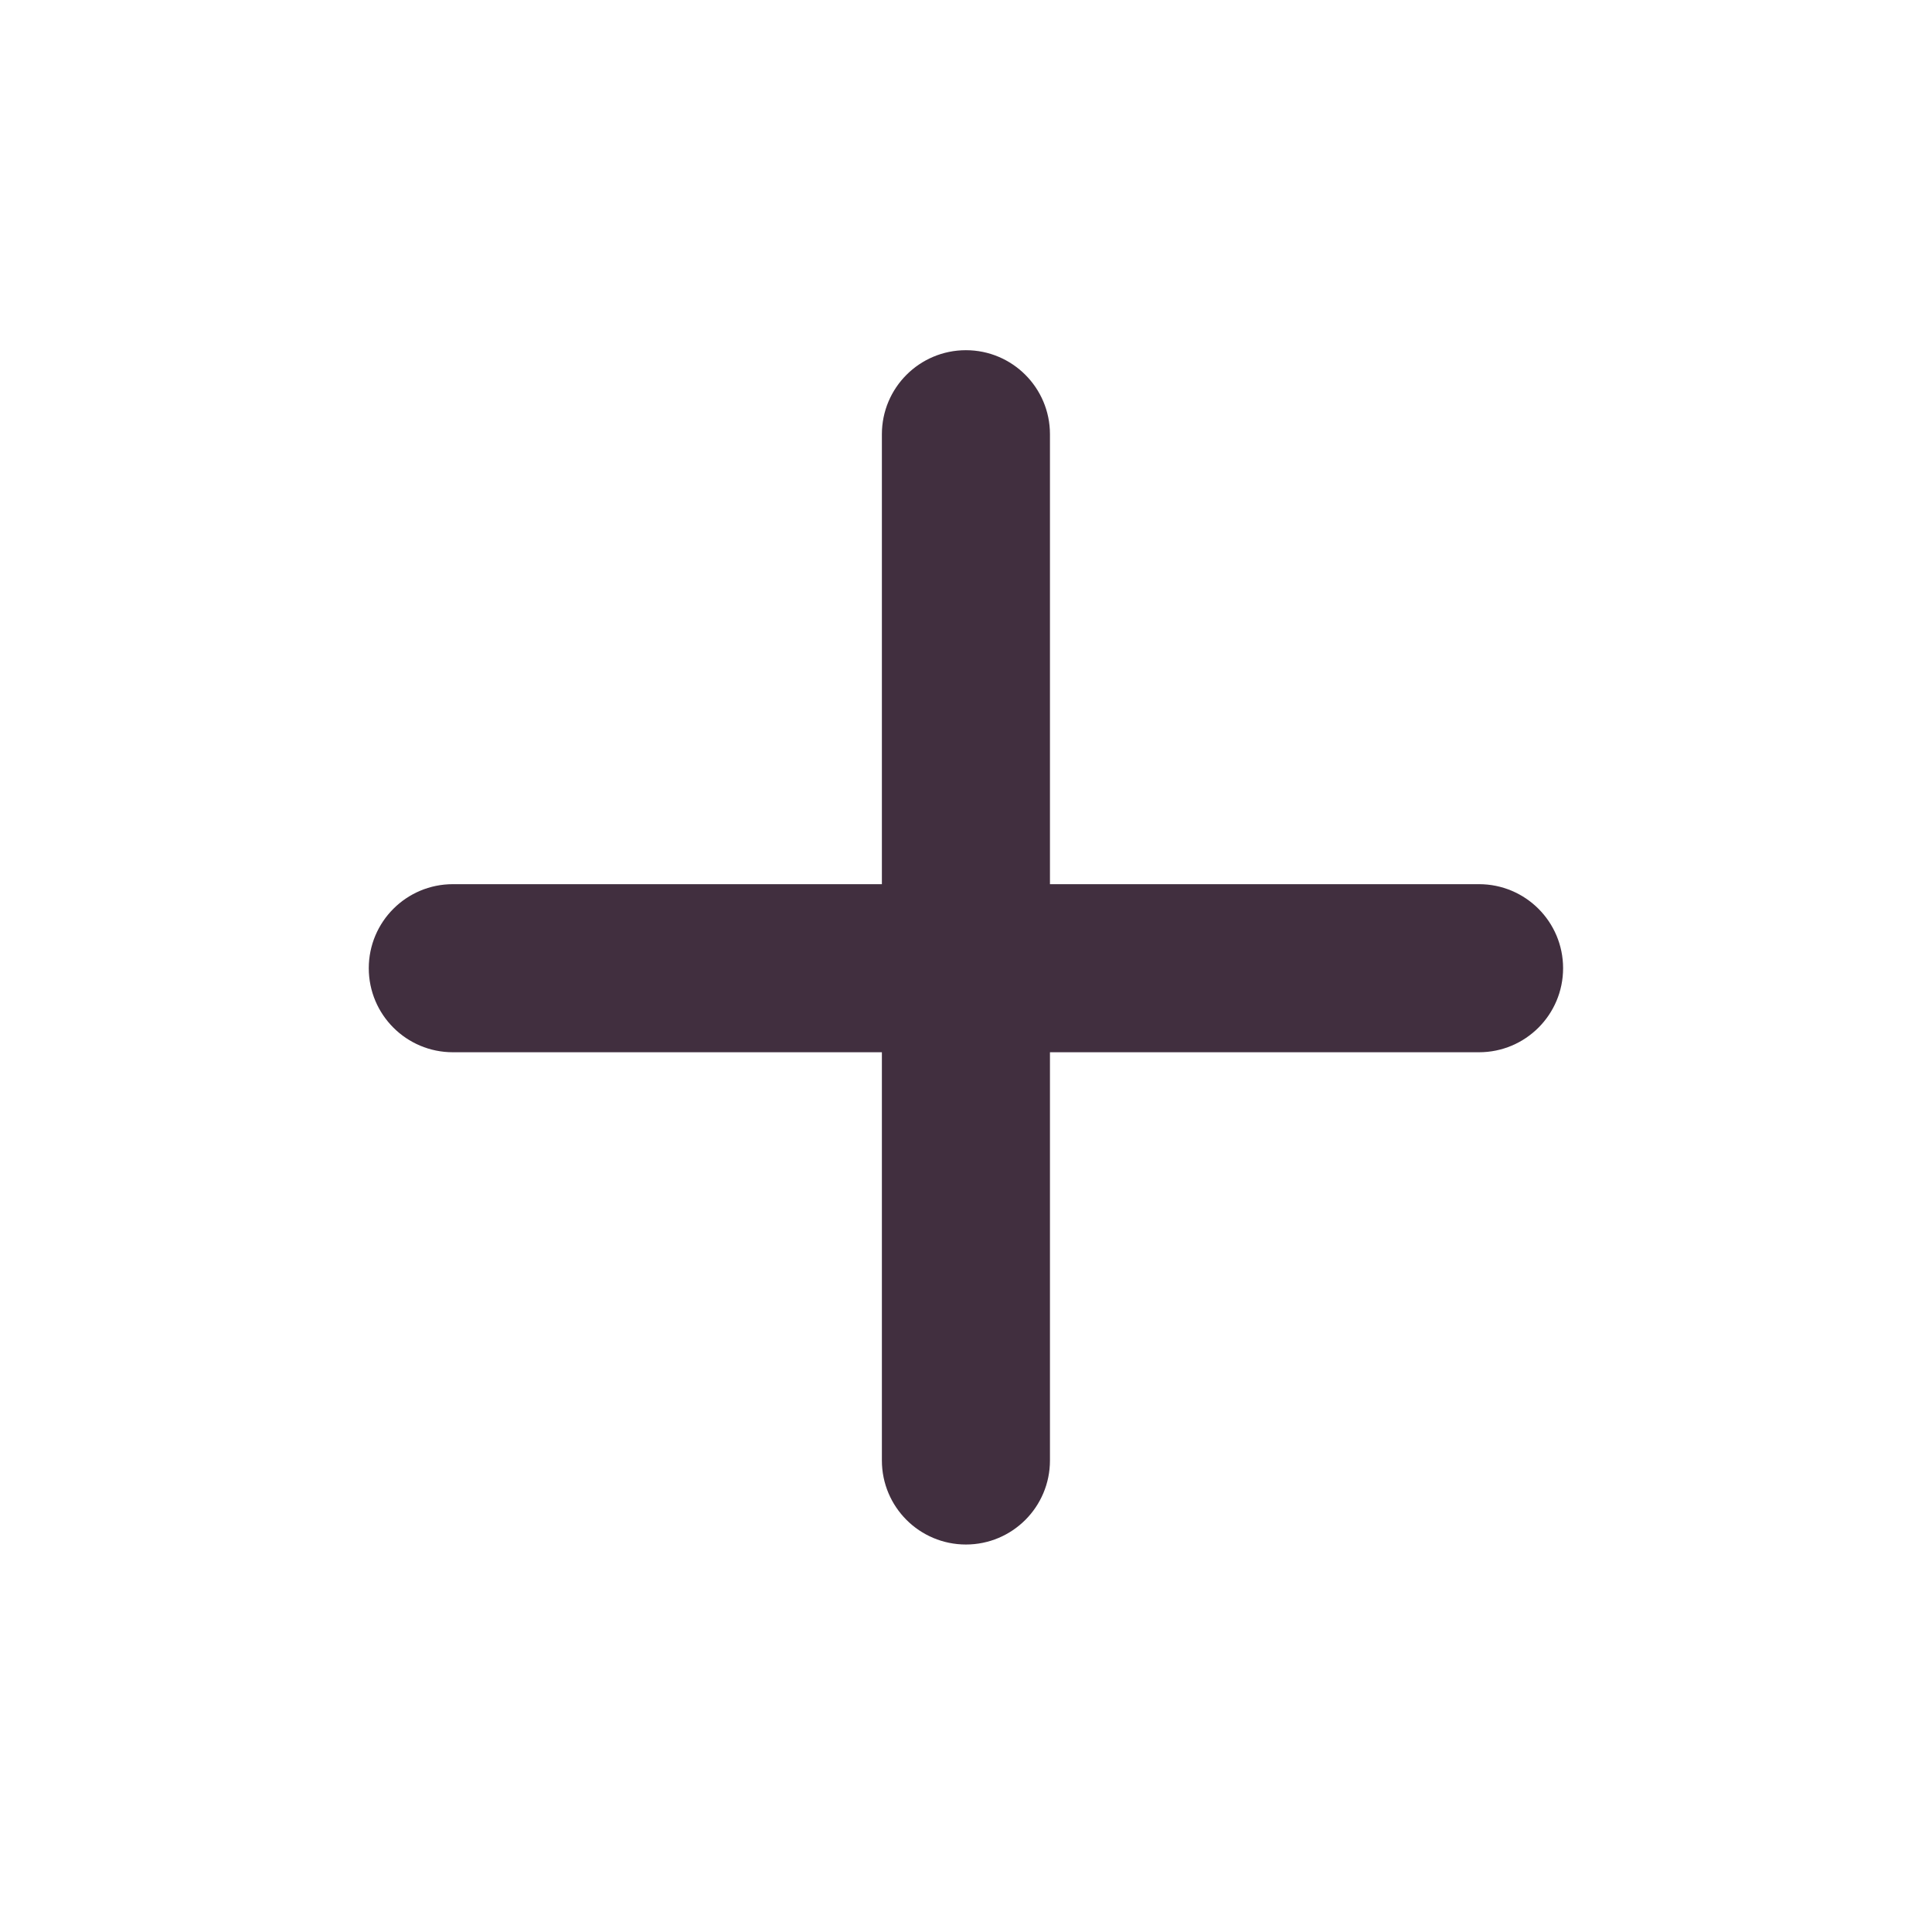
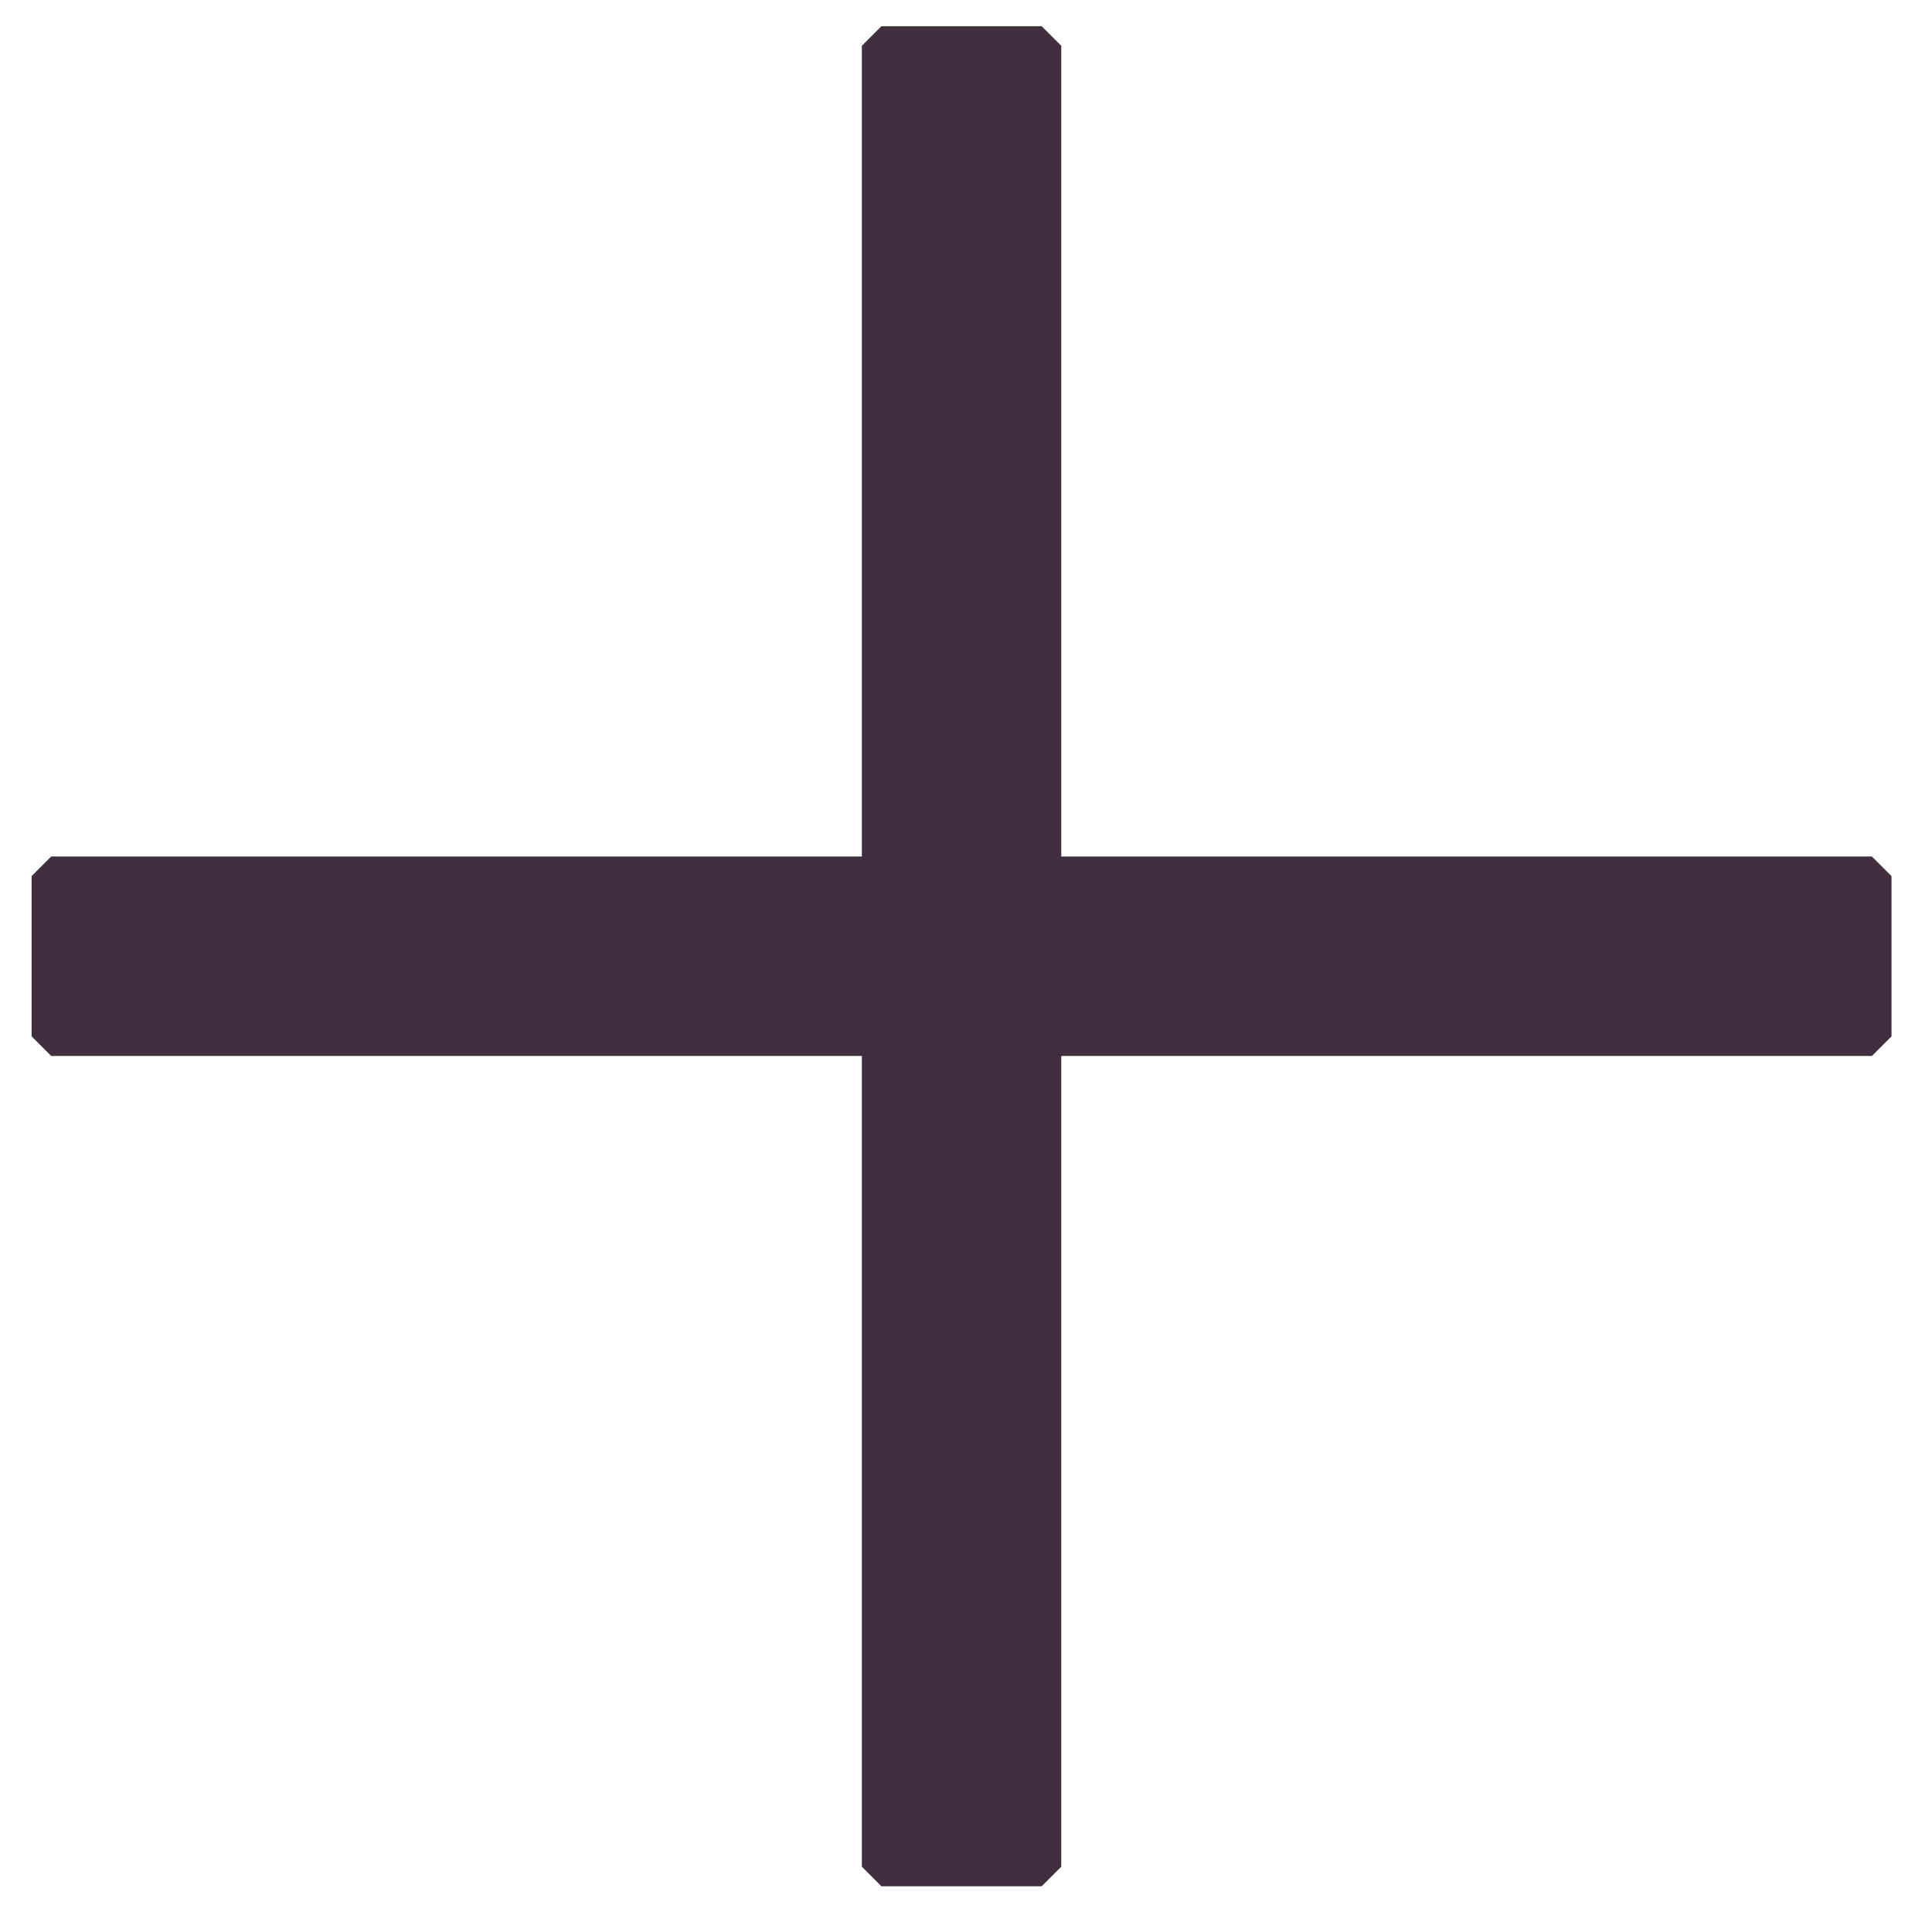
- <svg xmlns="http://www.w3.org/2000/svg" version="1.1" id="Calque_1" x="0px" y="0px" width="61.551px" height="61.555px" viewBox="0 0 61.551 61.555" enable-background="new 0 0 61.551 61.555" xml:space="preserve">
-   <path fill="#412F3F" stroke="#412F3F" stroke-width="1.301" stroke-linejoin="bevel" stroke-miterlimit="10" d="M32.802,46.532  c0,1.119-0.907,2.027-2.027,2.027l0,0c-1.119,0-2.027-0.907-2.027-2.027V13.835c0-1.119,0.907-2.027,2.027-2.027l0,0  c1.119,0,2.027,0.907,2.027,2.027V46.532z" />
-   <path fill="#412F3F" stroke="#412F3F" stroke-width="1.301" stroke-linejoin="bevel" stroke-miterlimit="10" d="M47.124,28.821  c1.119,0,2.027,0.907,2.027,2.027l0,0c0,1.119-0.907,2.027-2.027,2.027H14.427c-1.119,0-2.027-0.907-2.027-2.027l0,0  c0-1.119,0.907-2.027,2.027-2.027H47.124z" />
+ <svg xmlns="http://www.w3.org/2000/svg" version="1.1" id="Calque_1" x="0px" y="0px" width="49.333px" height="49.167px" viewBox="5.942 7.778 49.333 49.167" enable-background="new 5.942 7.778 49.333 49.167" xml:space="preserve">
+   <rect x="7.249" y="30.147" fill="#412F3F" stroke="#412F3F" stroke-linejoin="bevel" stroke-miterlimit="10" width="46.492" height="4.092" />
+   <rect x="28.449" y="8.947" fill="#412F3F" stroke="#412F3F" stroke-linejoin="bevel" stroke-miterlimit="10" width="4.092" height="46.492" />
</svg>
